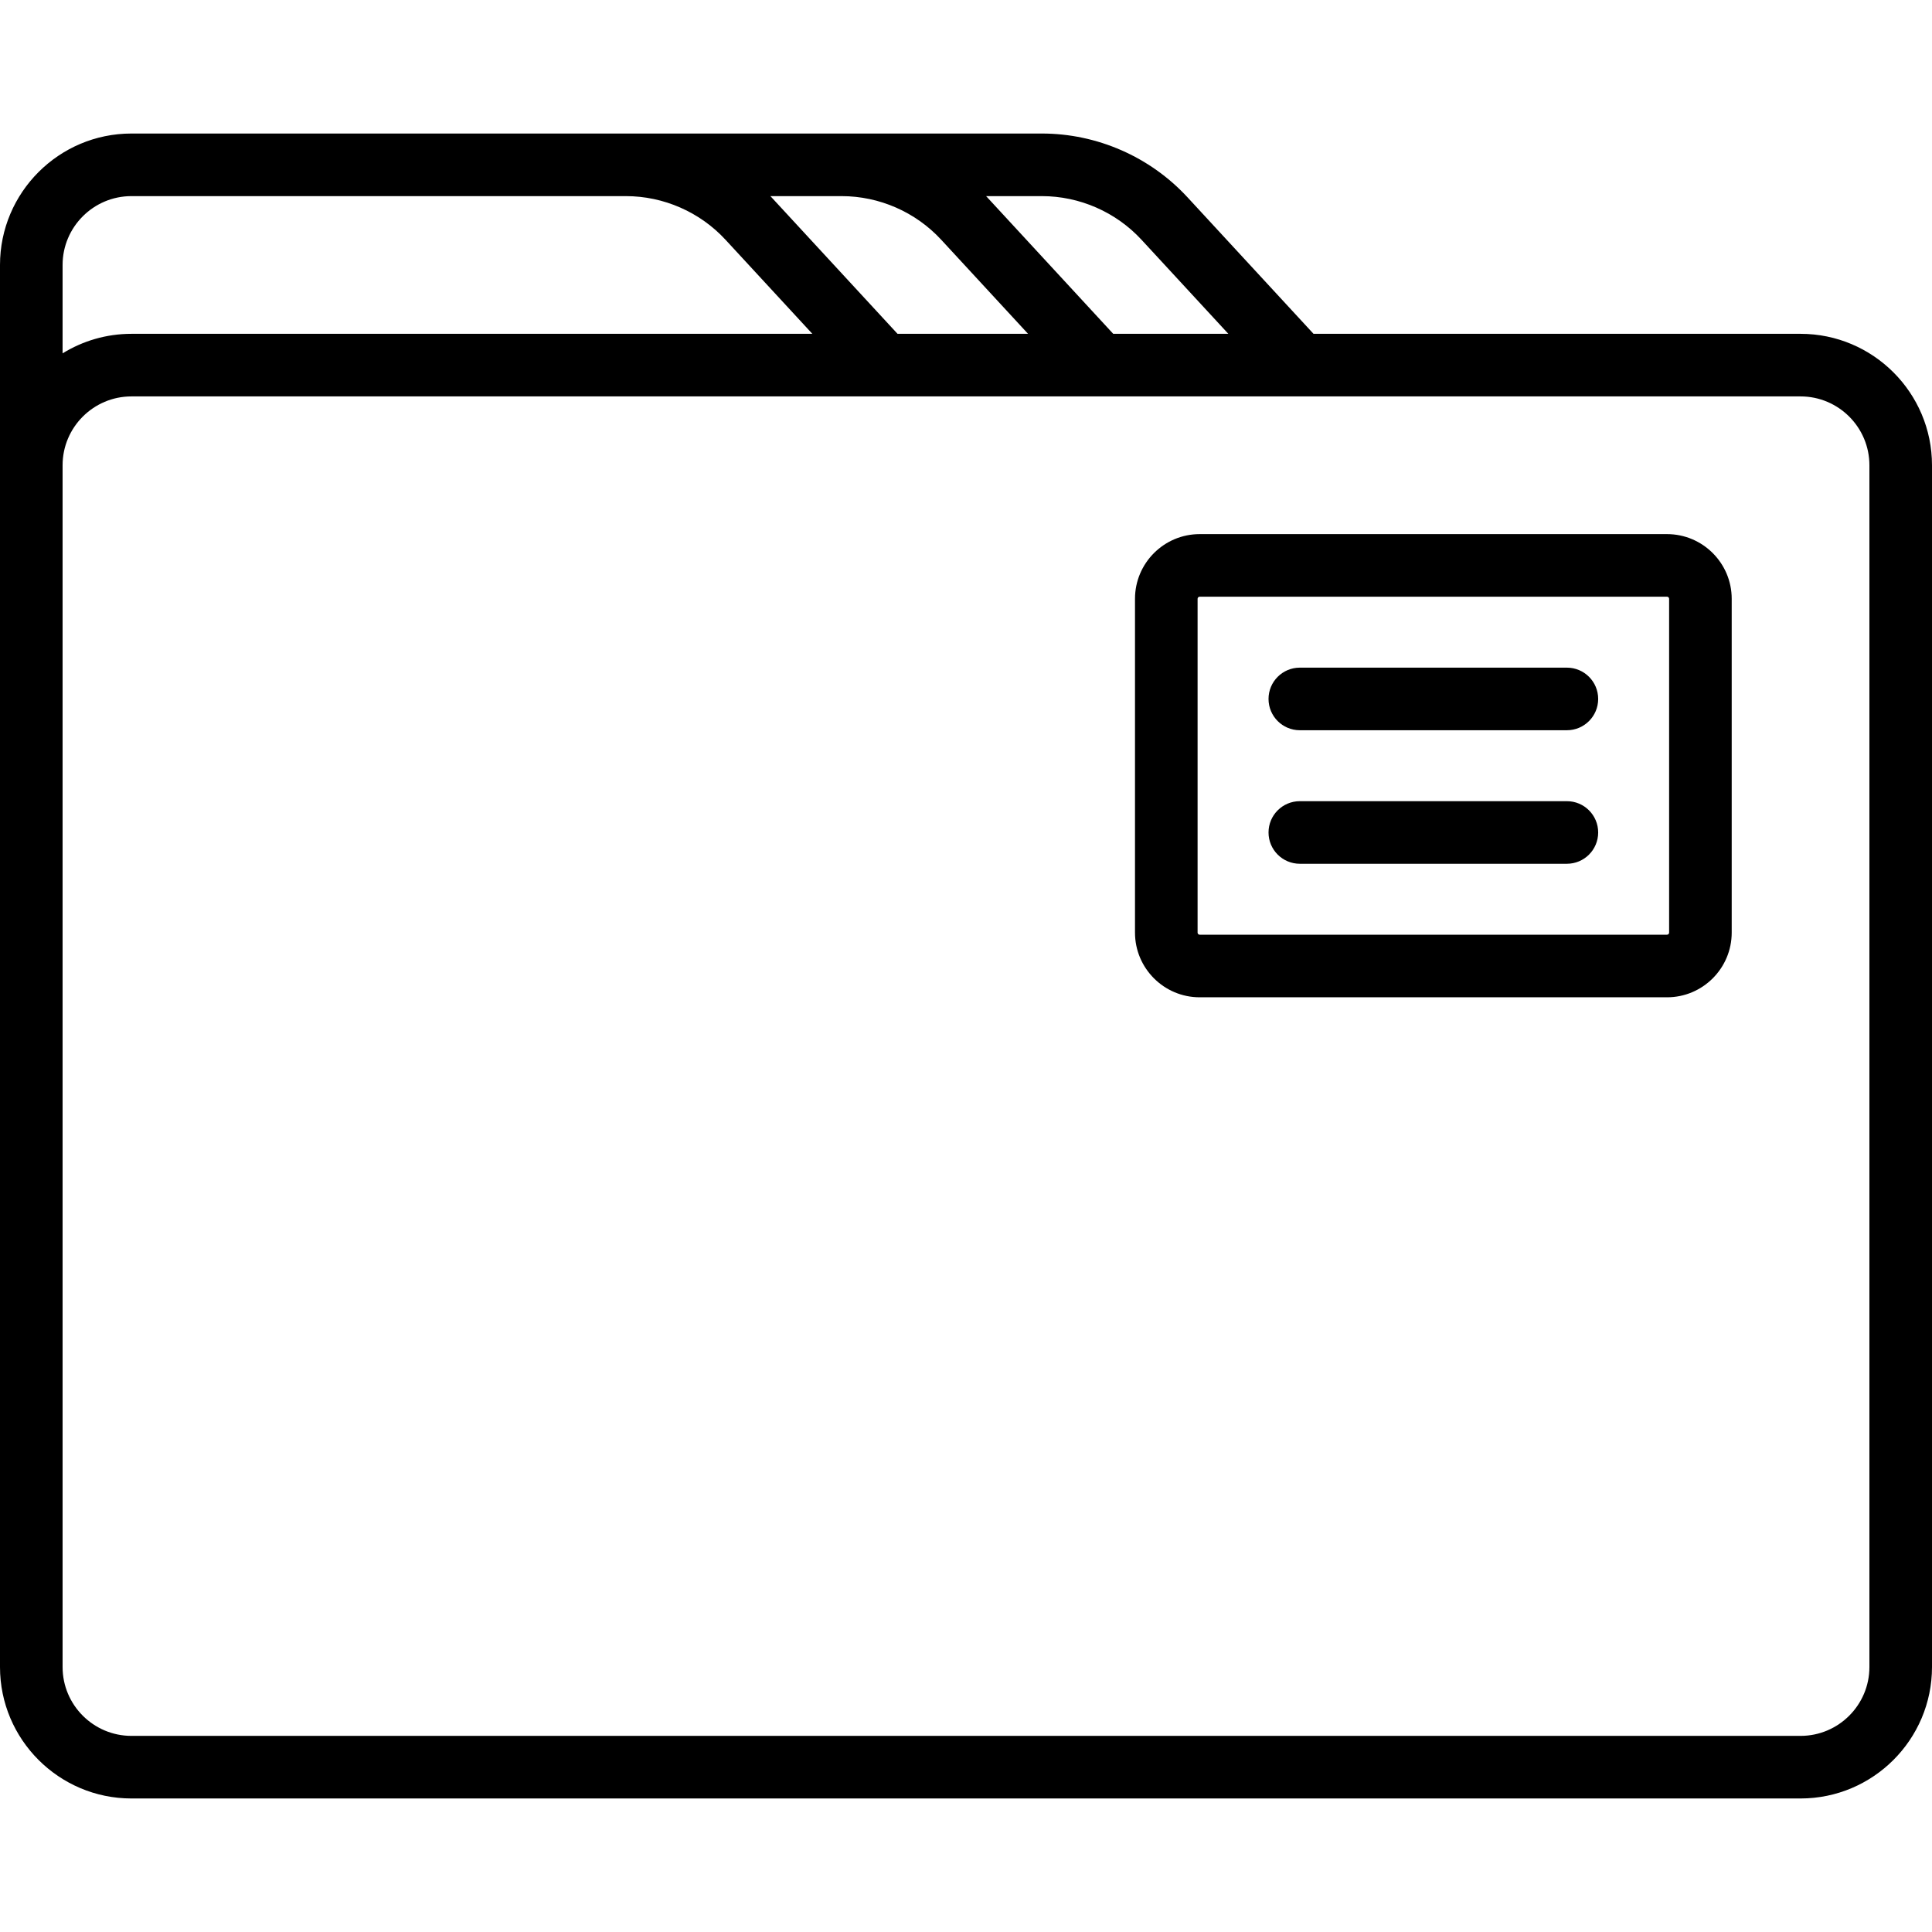
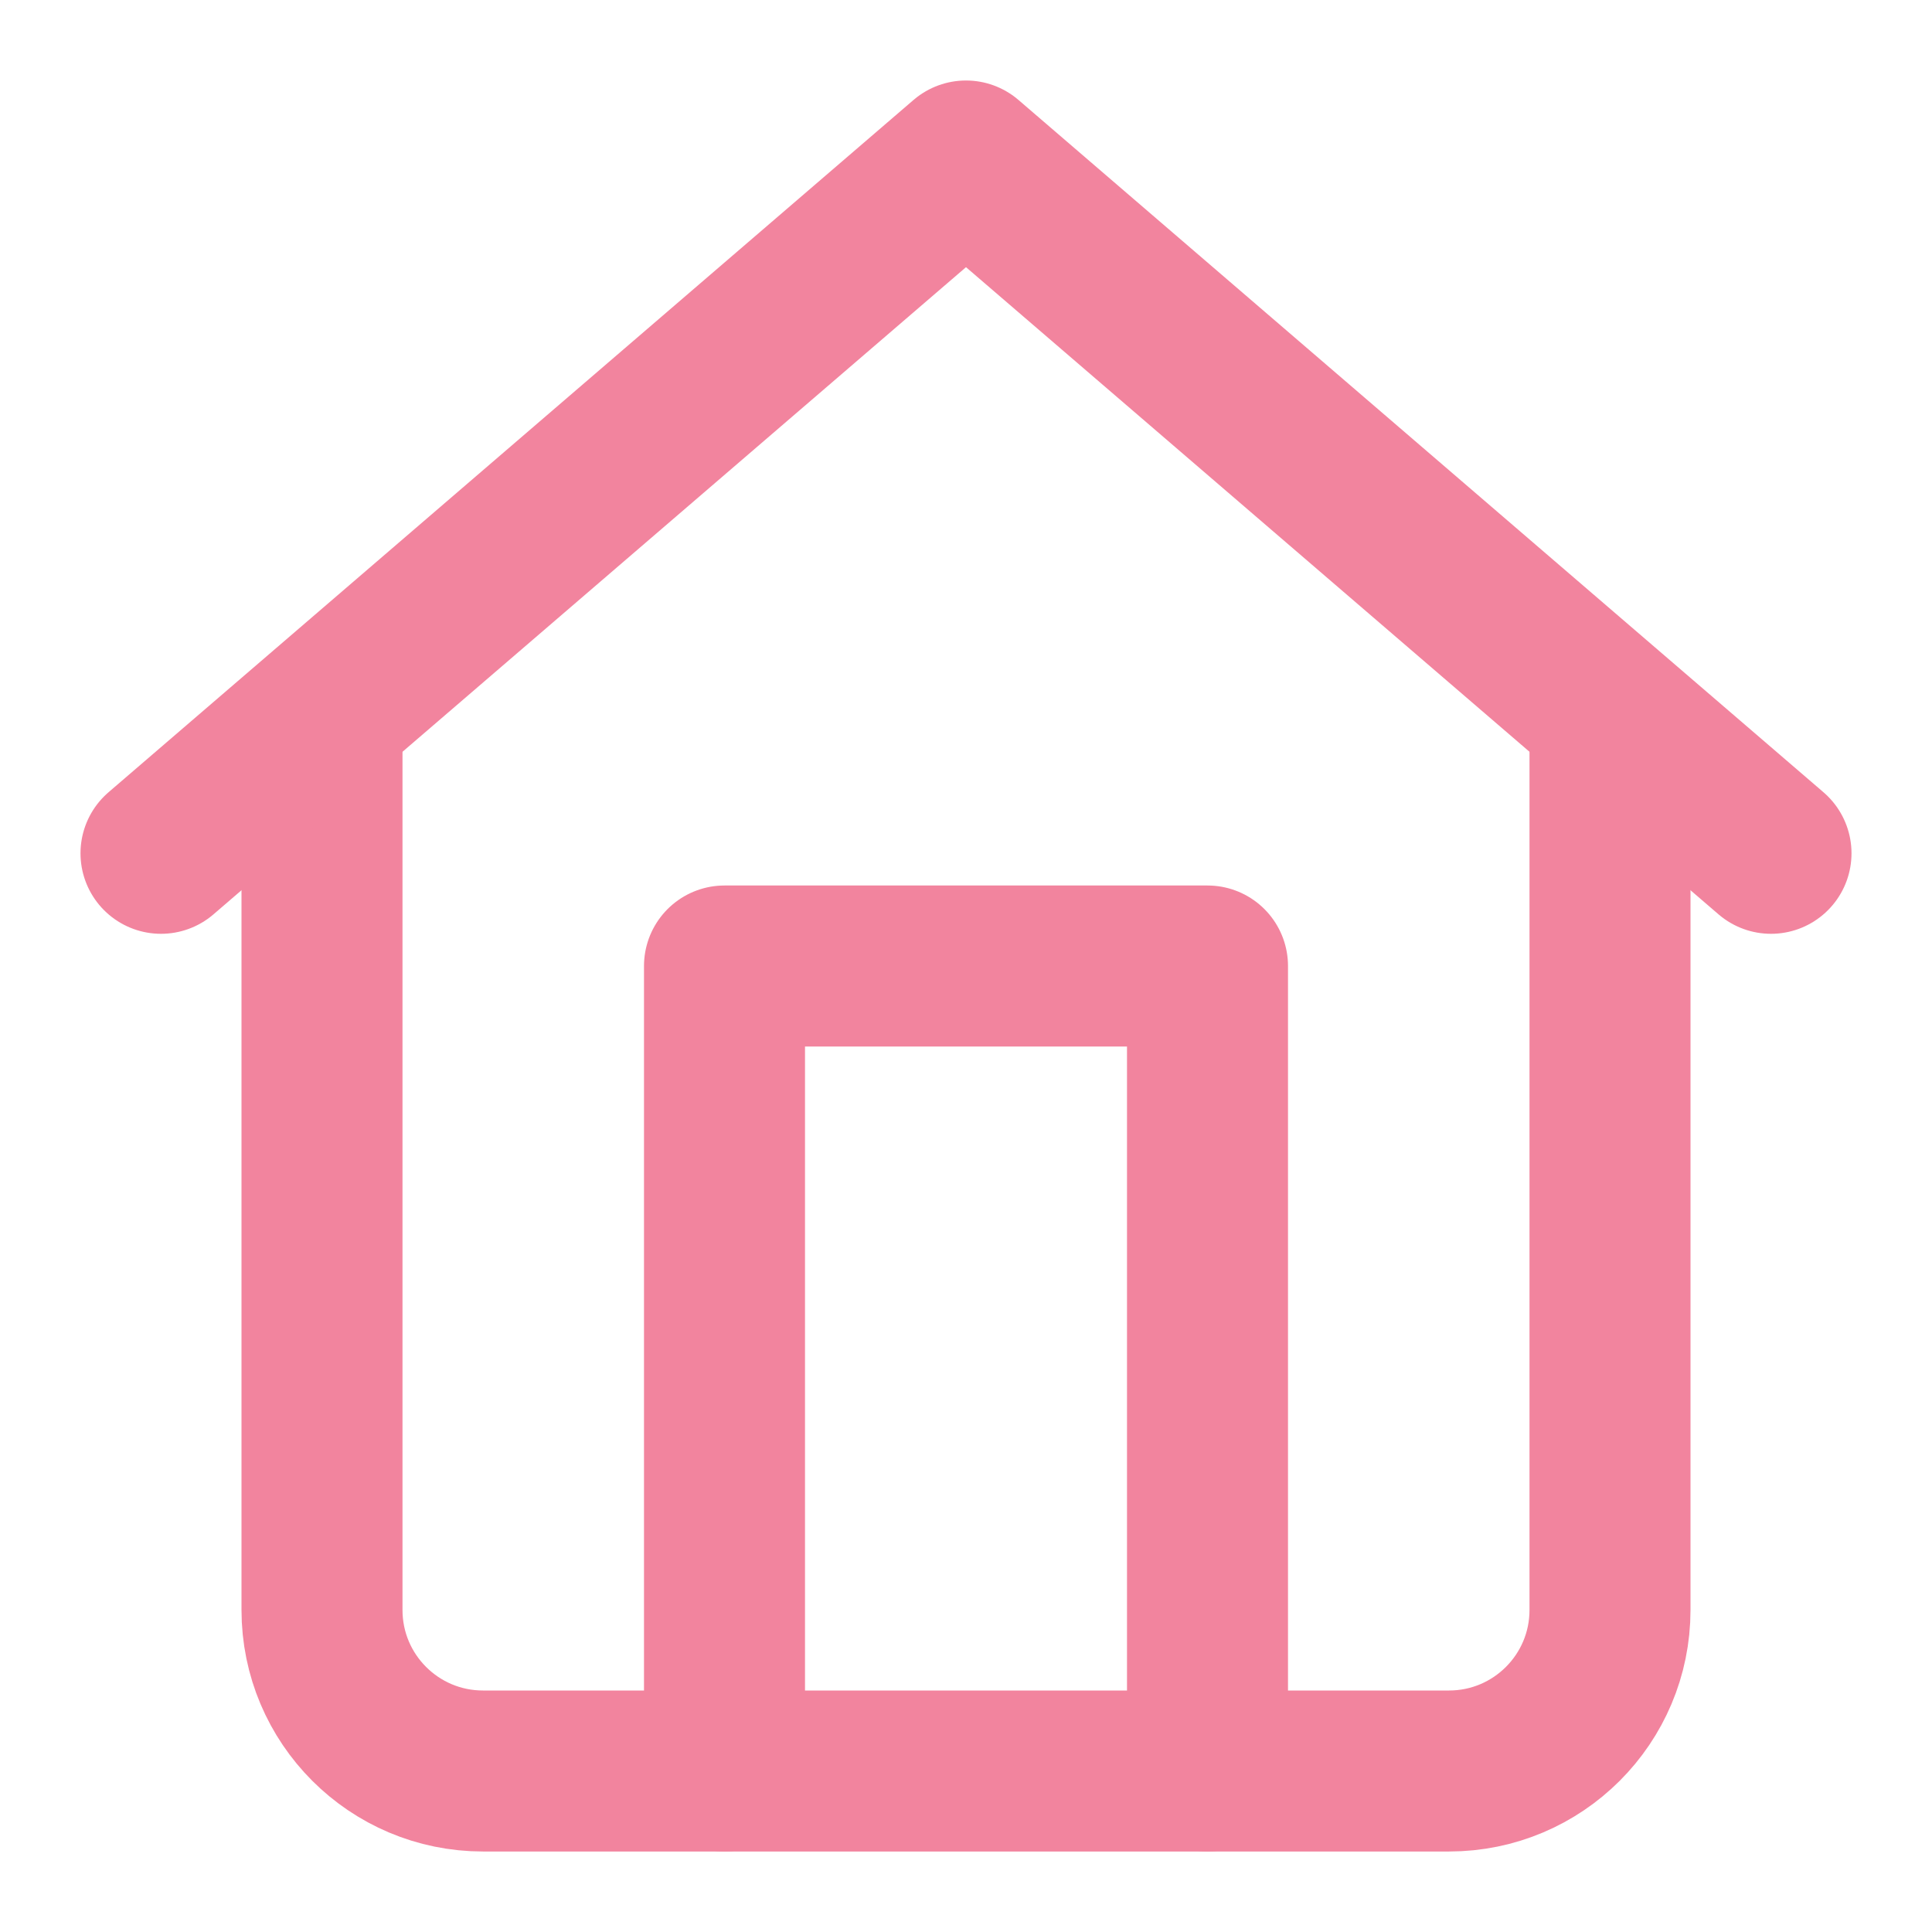
- <svg xmlns="http://www.w3.org/2000/svg" version="1.1" viewBox="0 0 463 463" enable-background="new 0 0 463 463">
-   <g>
-     <g>
-       <path d="M431.5,80H314.784l-30.202-32.718C275.618,37.57,262.896,32,249.679,32H31.5C14.131,32,0,46.131,0,63.5v48v288    C0,416.869,14.131,431,31.5,431h400c17.369,0,31.5-14.131,31.5-31.5v-288C463,94.131,448.869,80,431.5,80z M273.56,57.456    L294.37,80h-27.586l-30.202-32.718c-0.089-0.096-0.184-0.186-0.274-0.282h13.371C258.722,47,267.427,50.811,273.56,57.456z     M201.679,47c9.043,0,17.748,3.811,23.881,10.456L246.37,80h-31.279L184.89,47.282c-0.089-0.096-0.184-0.186-0.274-0.282H201.679z     M31.5,47h118.487c9.043,0,17.747,3.811,23.881,10.456L194.678,80H31.5c-6.046,0-11.698,1.716-16.5,4.681V63.5    C15,54.402,22.402,47,31.5,47z M448,399.5c0,9.098-7.402,16.5-16.5,16.5h-400c-9.098,0-16.5-7.402-16.5-16.5v-288    c0-9.098,7.402-16.5,16.5-16.5h400c9.098,0,16.5,7.402,16.5,16.5V399.5z" />
-       <path d="m399.5,128h-112c-8.547,0-15.5,6.953-15.5,15.5v80c0,8.547 6.953,15.5 15.5,15.5h112c8.547,0 15.5-6.953 15.5-15.5v-80c0-8.547-6.953-15.5-15.5-15.5zm.5,95.5c0,0.276-0.224,0.5-0.5,0.5h-112c-0.276,0-0.5-0.224-0.5-0.5v-80c0-0.276 0.224-0.5 0.5-0.5h112c0.276,0 0.5,0.224 0.5,0.5v80z" />
-       <path d="m375.5,160h-64c-4.142,0-7.5,3.358-7.5,7.5s3.358,7.5 7.5,7.5h64c4.142,0 7.5-3.358 7.5-7.5s-3.358-7.5-7.5-7.5z" />
-       <path d="m375.5,192h-64c-4.142,0-7.5,3.358-7.5,7.5s3.358,7.5 7.5,7.5h64c4.142,0 7.5-3.358 7.5-7.5s-3.358-7.5-7.5-7.5z" />
-     </g>
-   </g>
+ <svg xmlns="http://www.w3.org/2000/svg" width="24" height="24" viewBox="0 0 24 24" fill="none" stroke="#f2849e" stroke-width="2" stroke-linecap="round" stroke-linejoin="round">
+   <path d="M20 9v11a2 2 0 0 1-2 2H6a2 2 0 0 1-2-2V9" />
+   <path d="M9 22V12h6v10M2 10.6L12 2l10 8.6" />
</svg>
